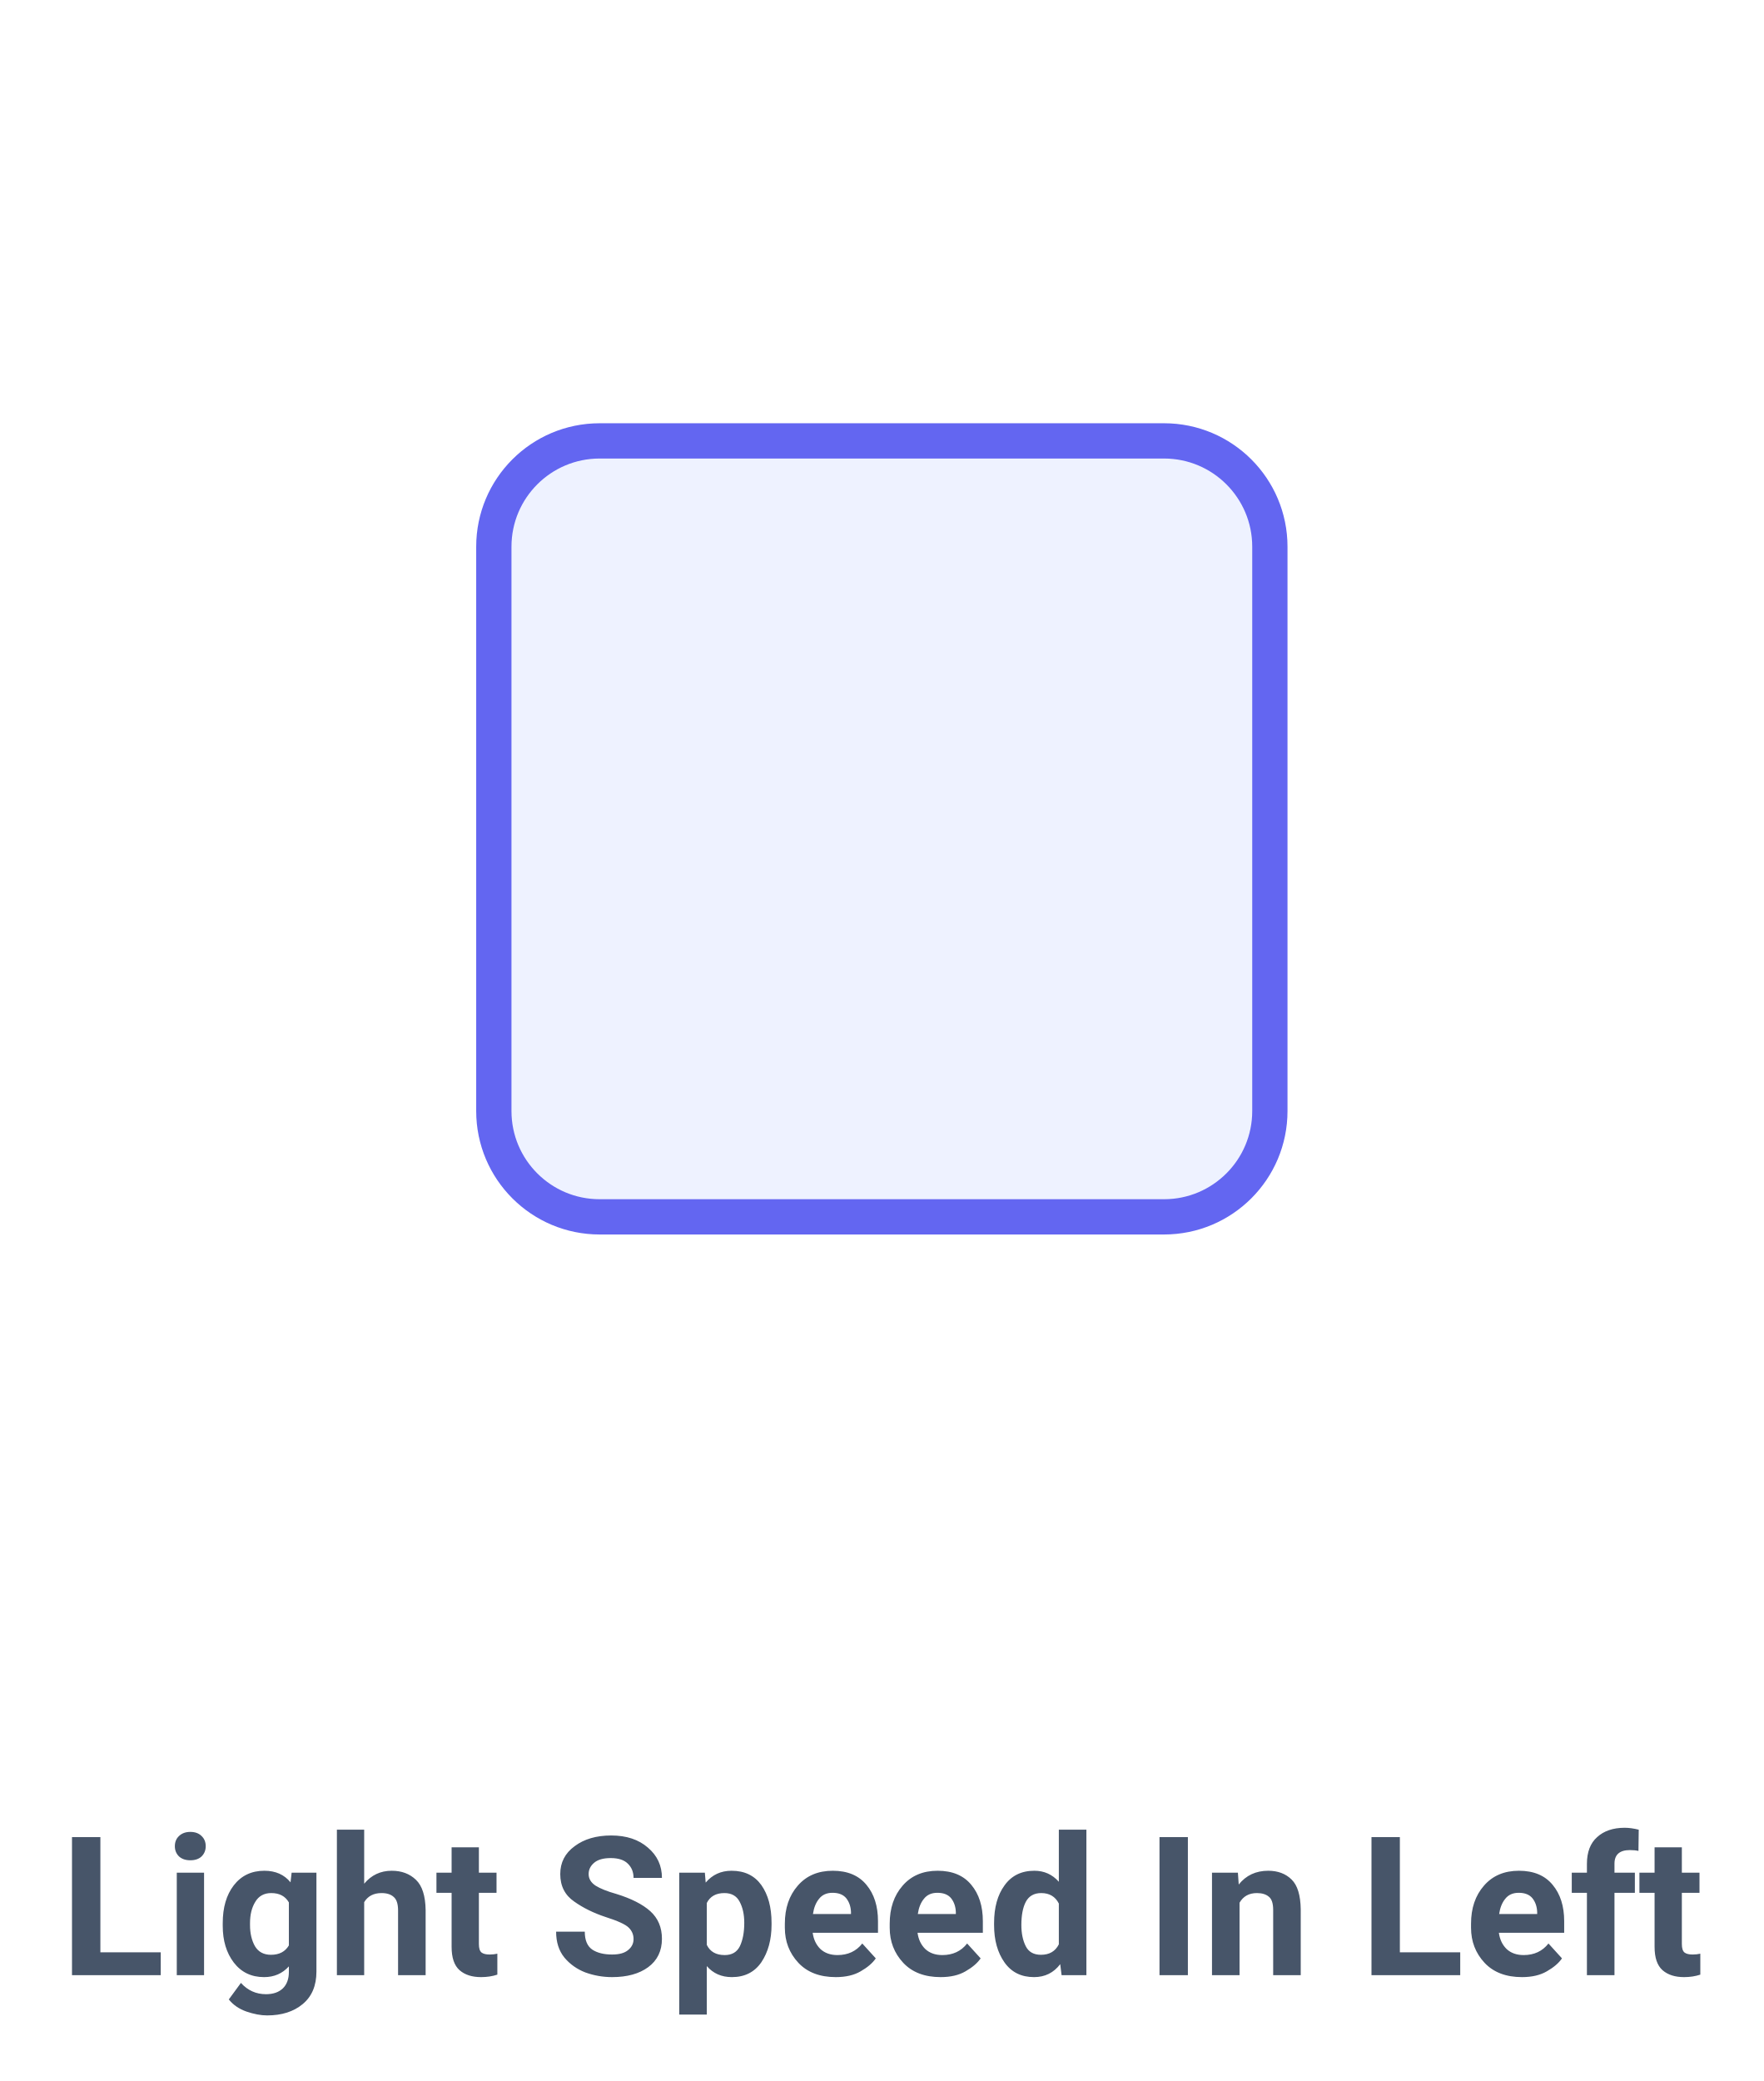
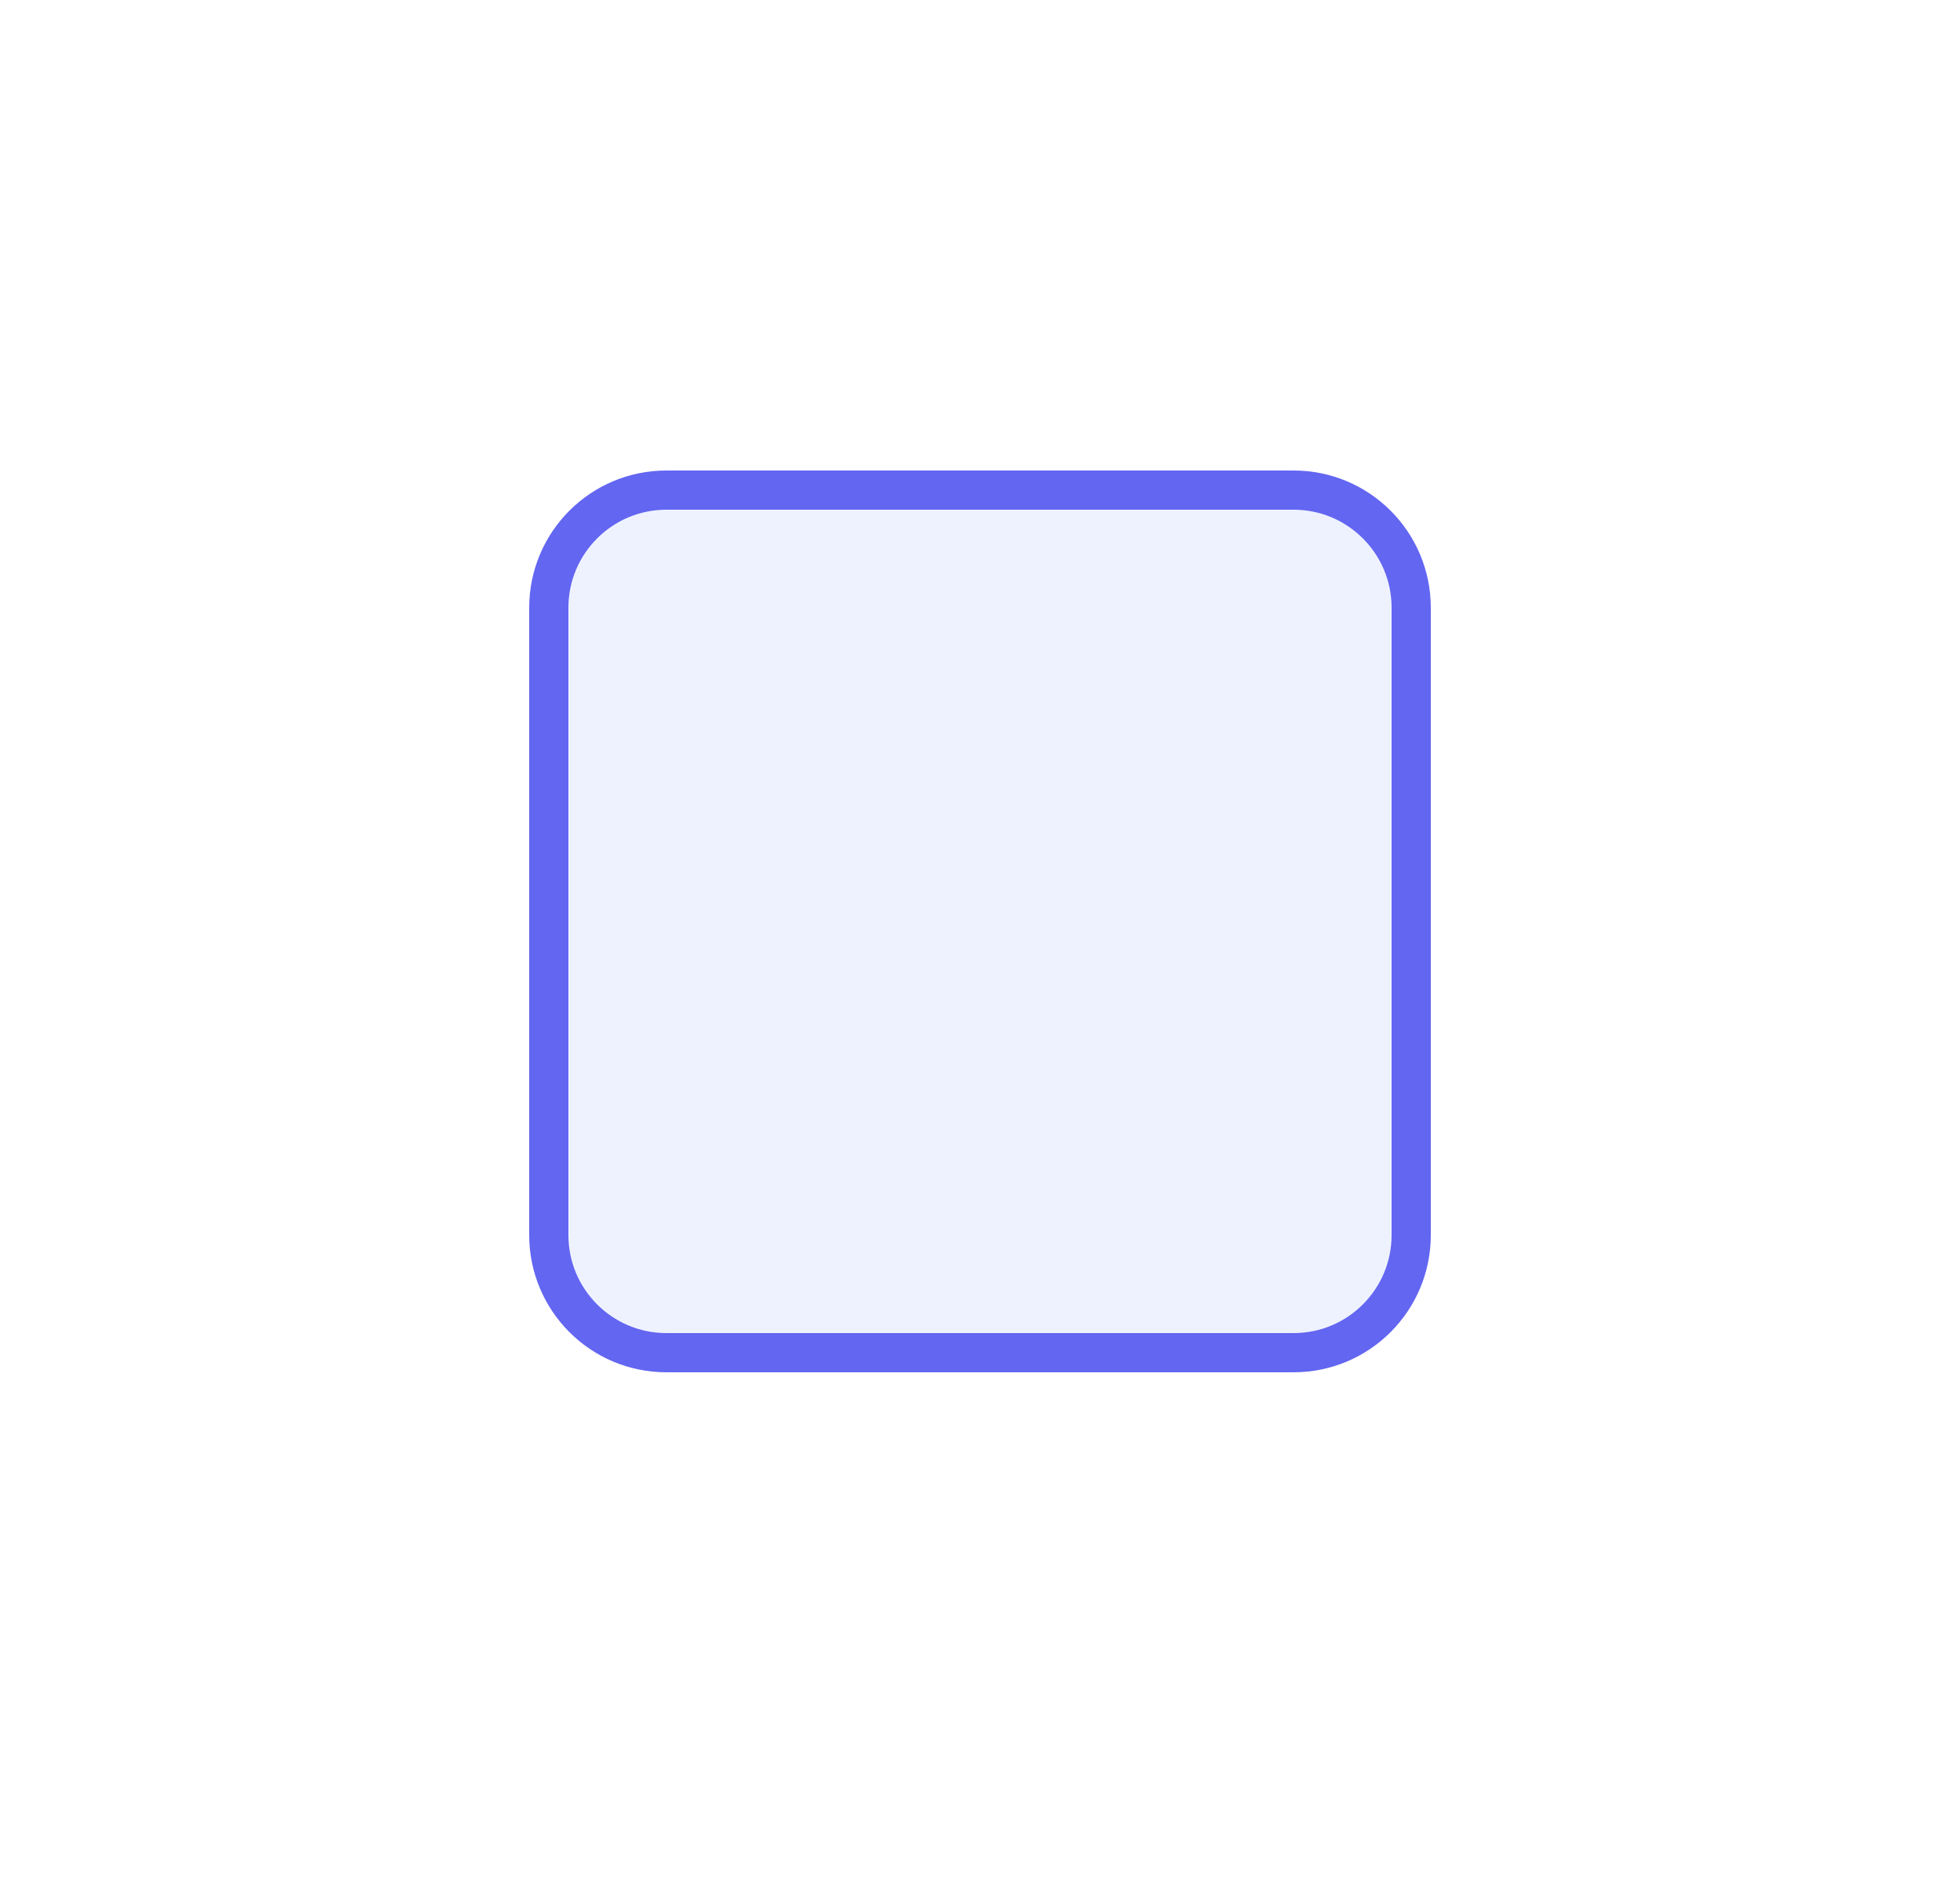
- <svg xmlns="http://www.w3.org/2000/svg" viewBox="0 0 100 118">
+ <svg xmlns="http://www.w3.org/2000/svg" viewBox="0 0 100 96">
  <style>.b{transform-box:fill-box;transform-origin:50% 50%;animation:fx 2.6s ease-out infinite}@keyframes fx{0%{transform:translateX(-60px) skewX(30deg);opacity:0}45%{transform:none;opacity:1}82%{transform:none;opacity:1}100%{transform:none;opacity:0}}</style>
  <rect class="b" x="28" y="25" width="44" height="44" rx="6" fill="#eef2ff" stroke="#6366f1" stroke-width="2" />
-   <text x="50" y="112" text-anchor="middle" font-family="-apple-system,Segoe UI,Roboto,Arial,sans-serif" font-size="11" font-weight="600" fill="#475569">Light Speed In Left</text>
</svg>
